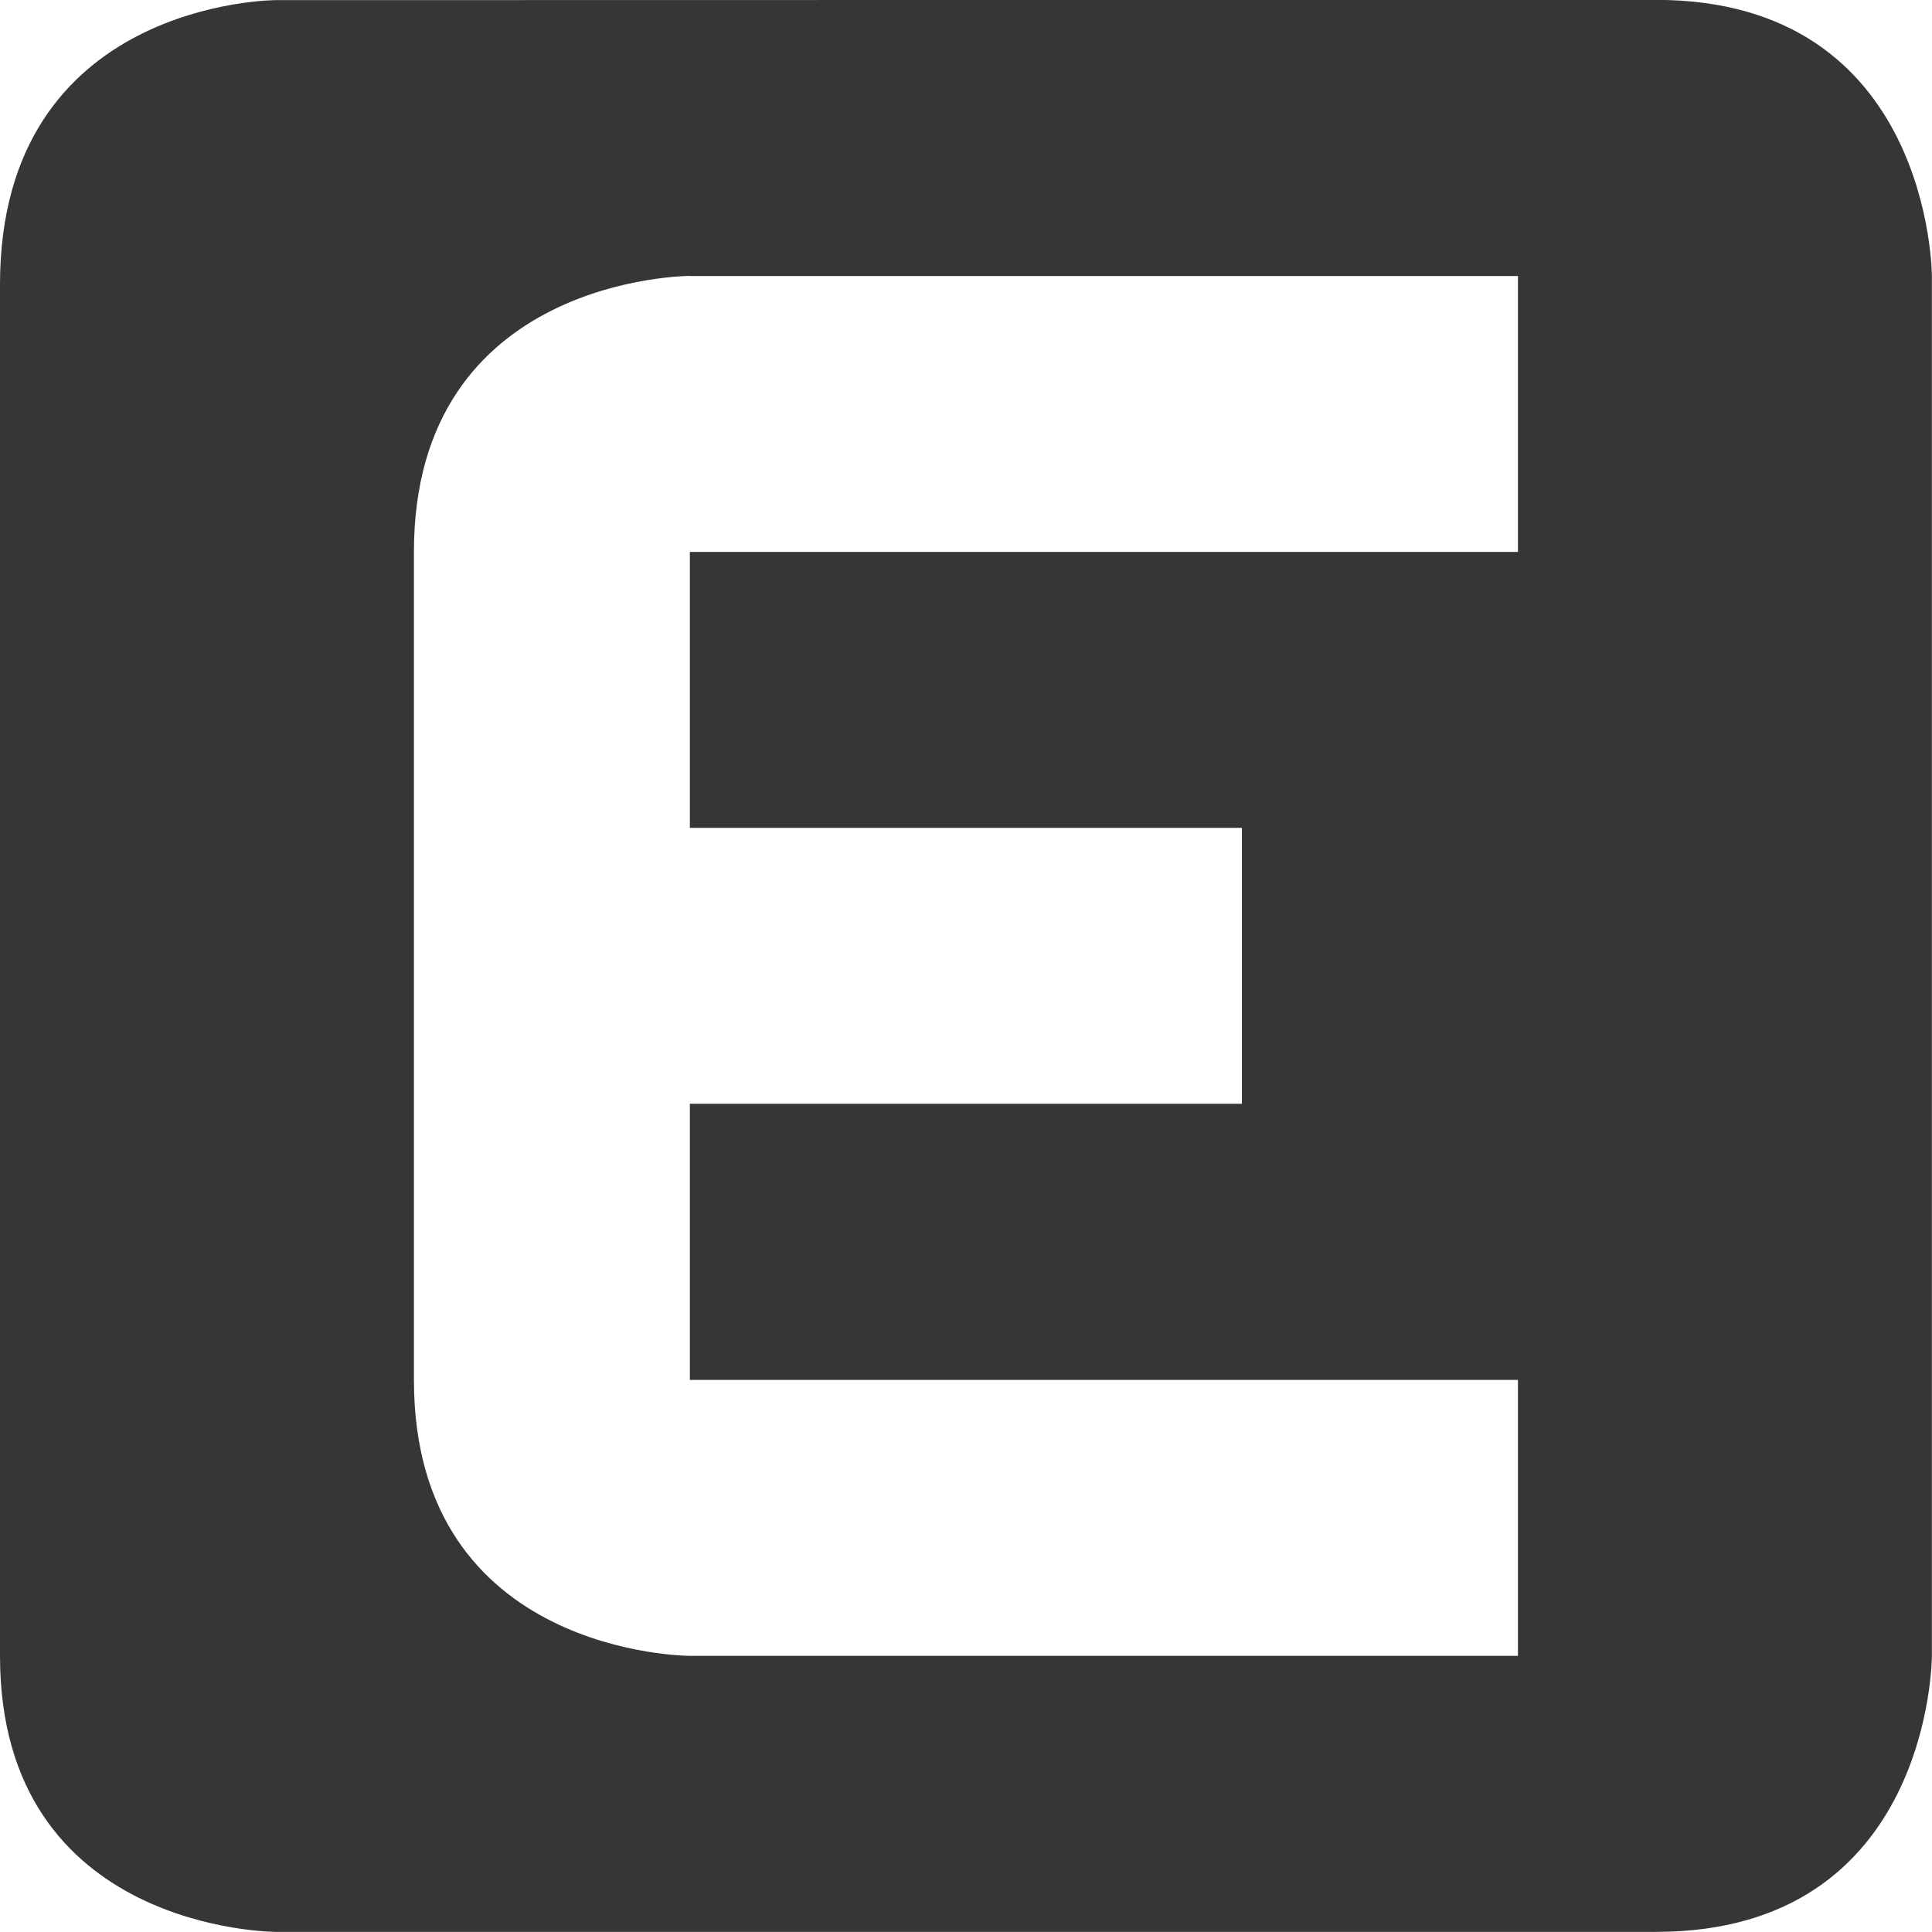
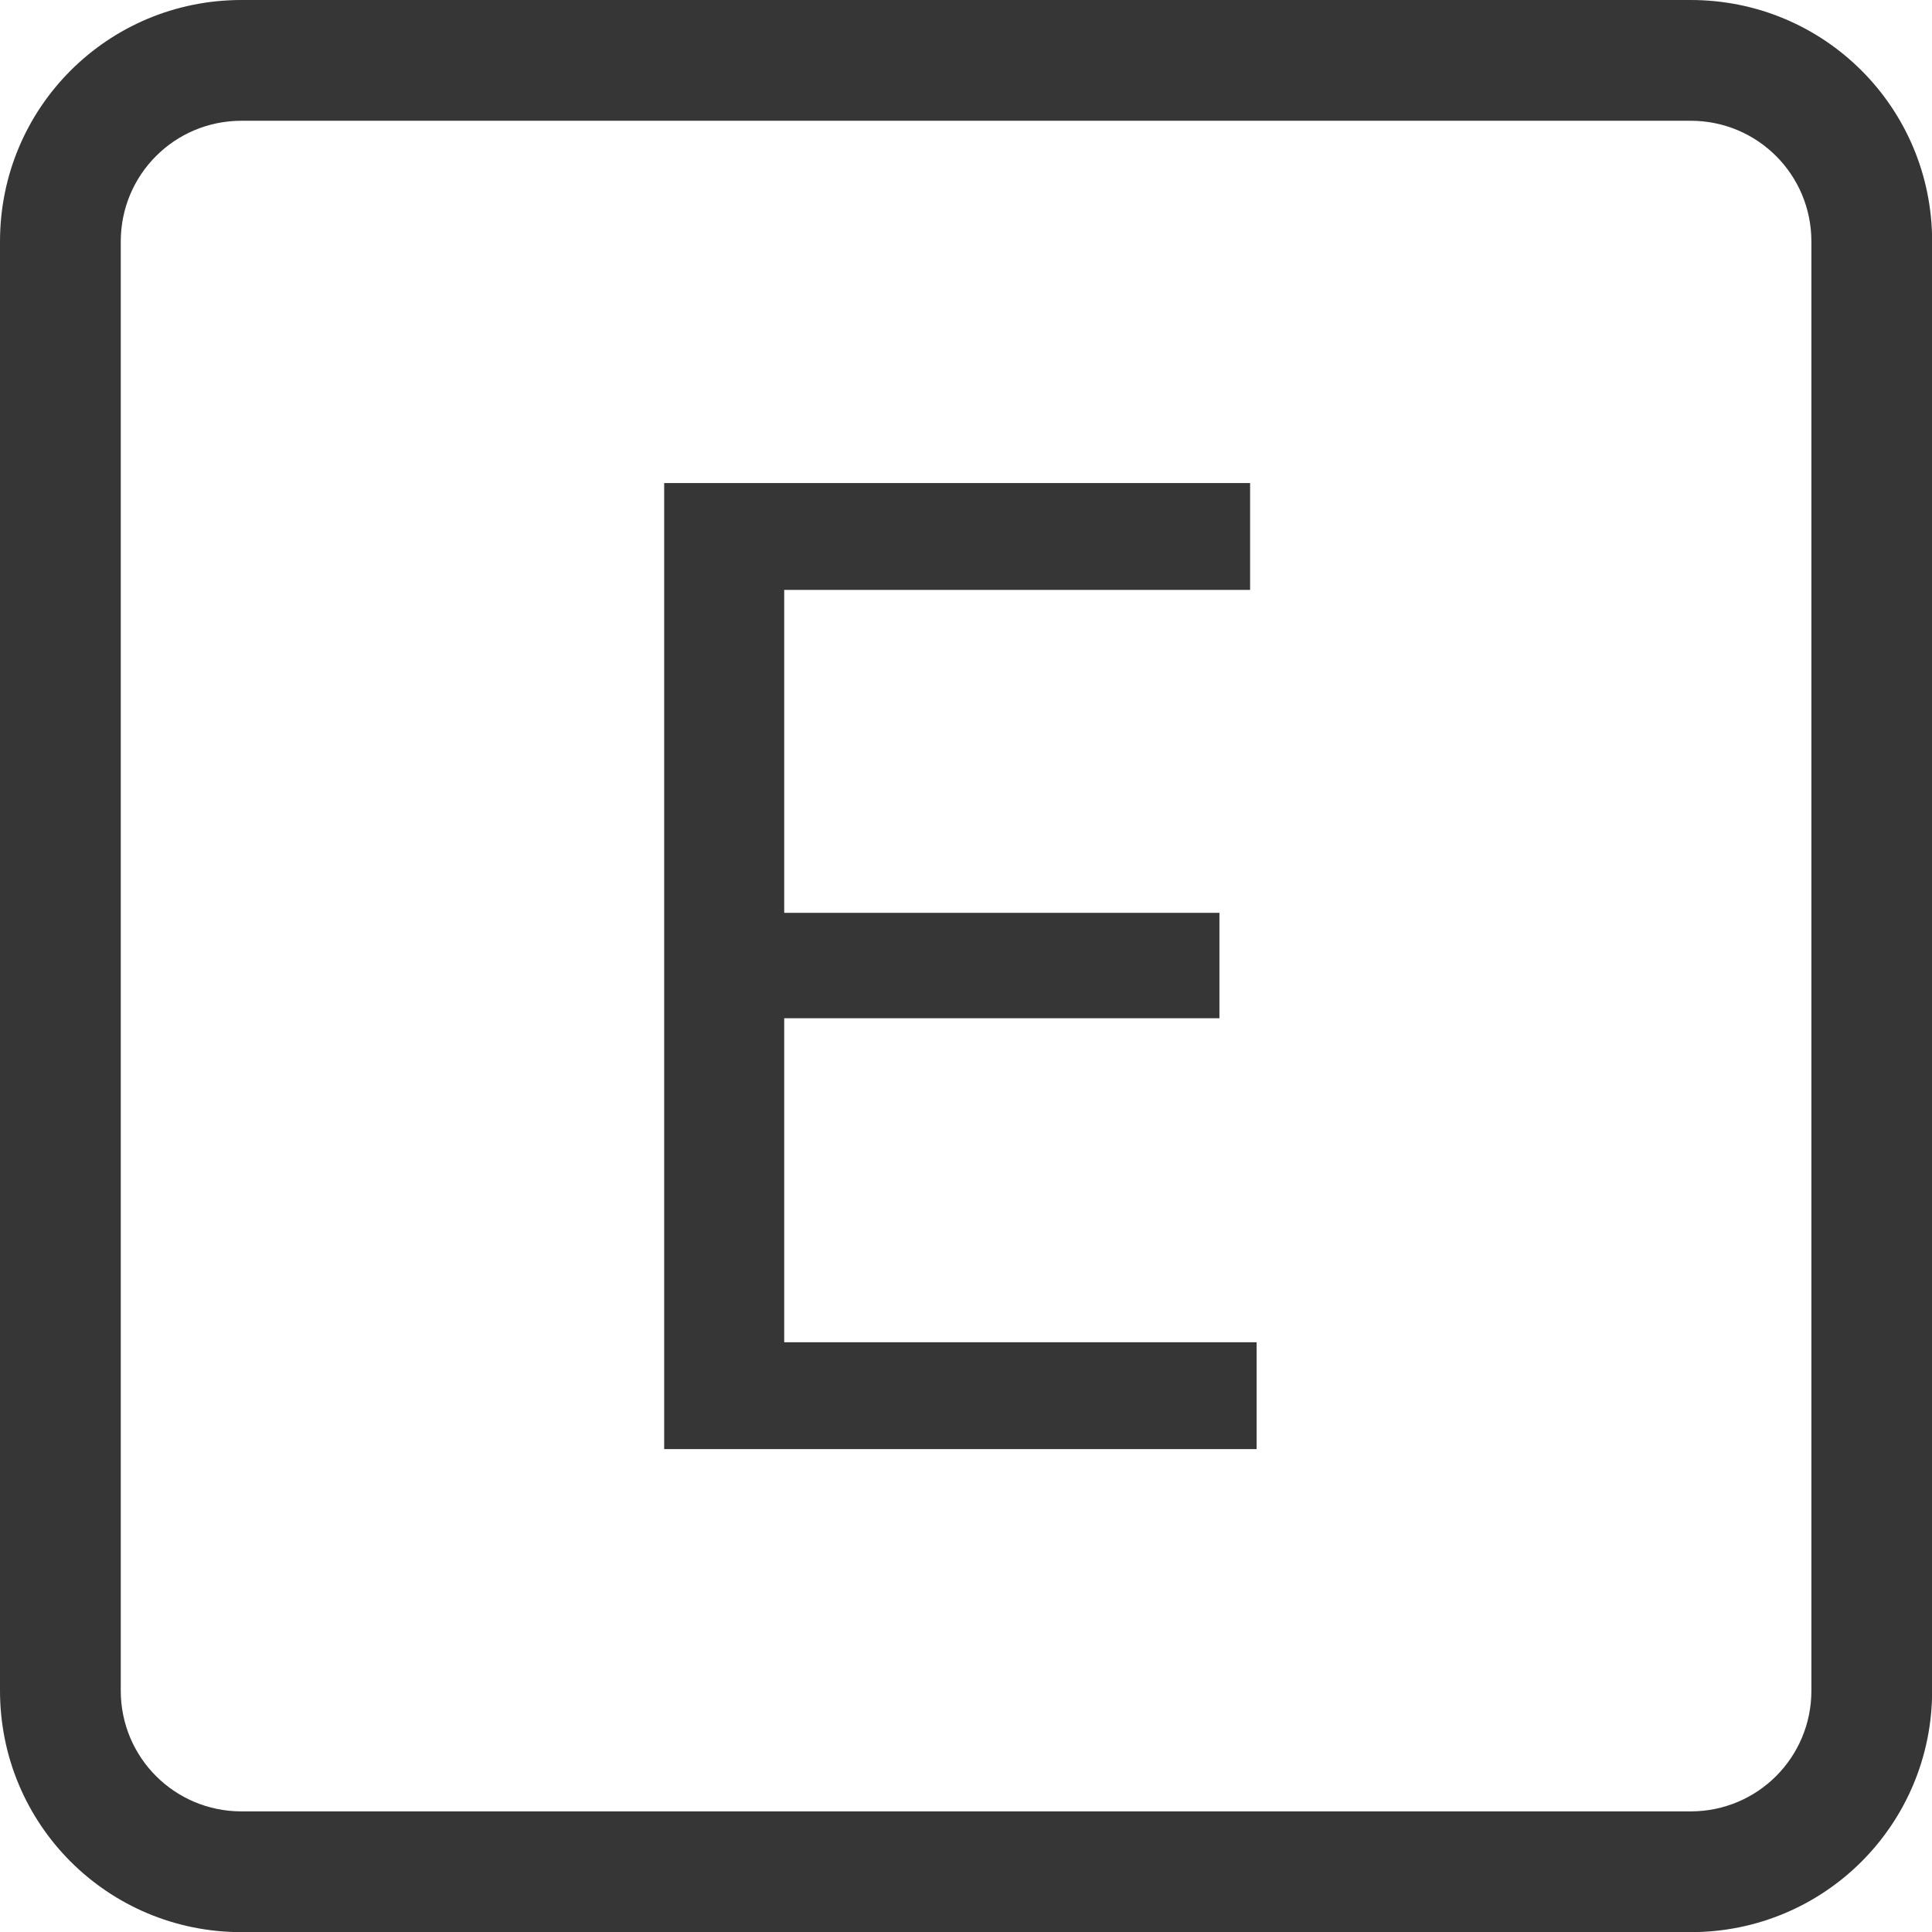
- <svg xmlns="http://www.w3.org/2000/svg" version="1.1" viewBox="0 0 16 16">
-   <path d="m2.285 0.001s-2.285 0-2.285 2.355v11.358c0 2.285 2.285 2.285 2.285 2.285h11.429c2.285 0 2.285-2.285 2.285-2.285v-11.428s0-2.287-2.285-2.287zm3.428 2.285h6.858v2.285h-6.858v2.285h4.572v2.285h-4.572v2.287h6.858v2.285h-6.858s-2.285 0-2.285-2.285v-6.858c0-2.285 2.285-2.285 2.285-2.285z" color="#363636" fill="#363636" stroke-width="1.333" />
+ <svg xmlns="http://www.w3.org/2000/svg" width="16" height="16" viewBox="0 0 4.233 4.233" version="1.1" id="svg830">
+   <defs id="defs827" />
+   <path id="path10013" style="fill:#363636;stroke-width:0.255" d="M 2 0 C 0.892 0 0 0.892 0 2 L 0 14 C 0 15.108 0.892 16 2 16 L 14 16 C 15.108 16 16 15.108 16 14 L 16 2 C 16 0.892 15.108 0 14 0 L 2 0 z M 2 1 L 14 1 C 14.554 1 15 1.446 15 2 L 15 14 C 15 14.554 14.554 15 14 15 L 2 15 C 1.446 15 1 14.554 1 14 L 1 2 C 1 1.446 1.446 1 2 1 z M 5.5 4 L 5.5 12 L 10.406 12 L 10.406 11.115 L 6.494 11.115 L 6.494 8.432 L 10.098 8.432 L 10.098 7.559 L 6.494 7.559 L 6.494 4.885 L 10.352 4.885 L 10.352 4 L 5.5 4 z " transform="scale(0.2645833)" />
</svg>
